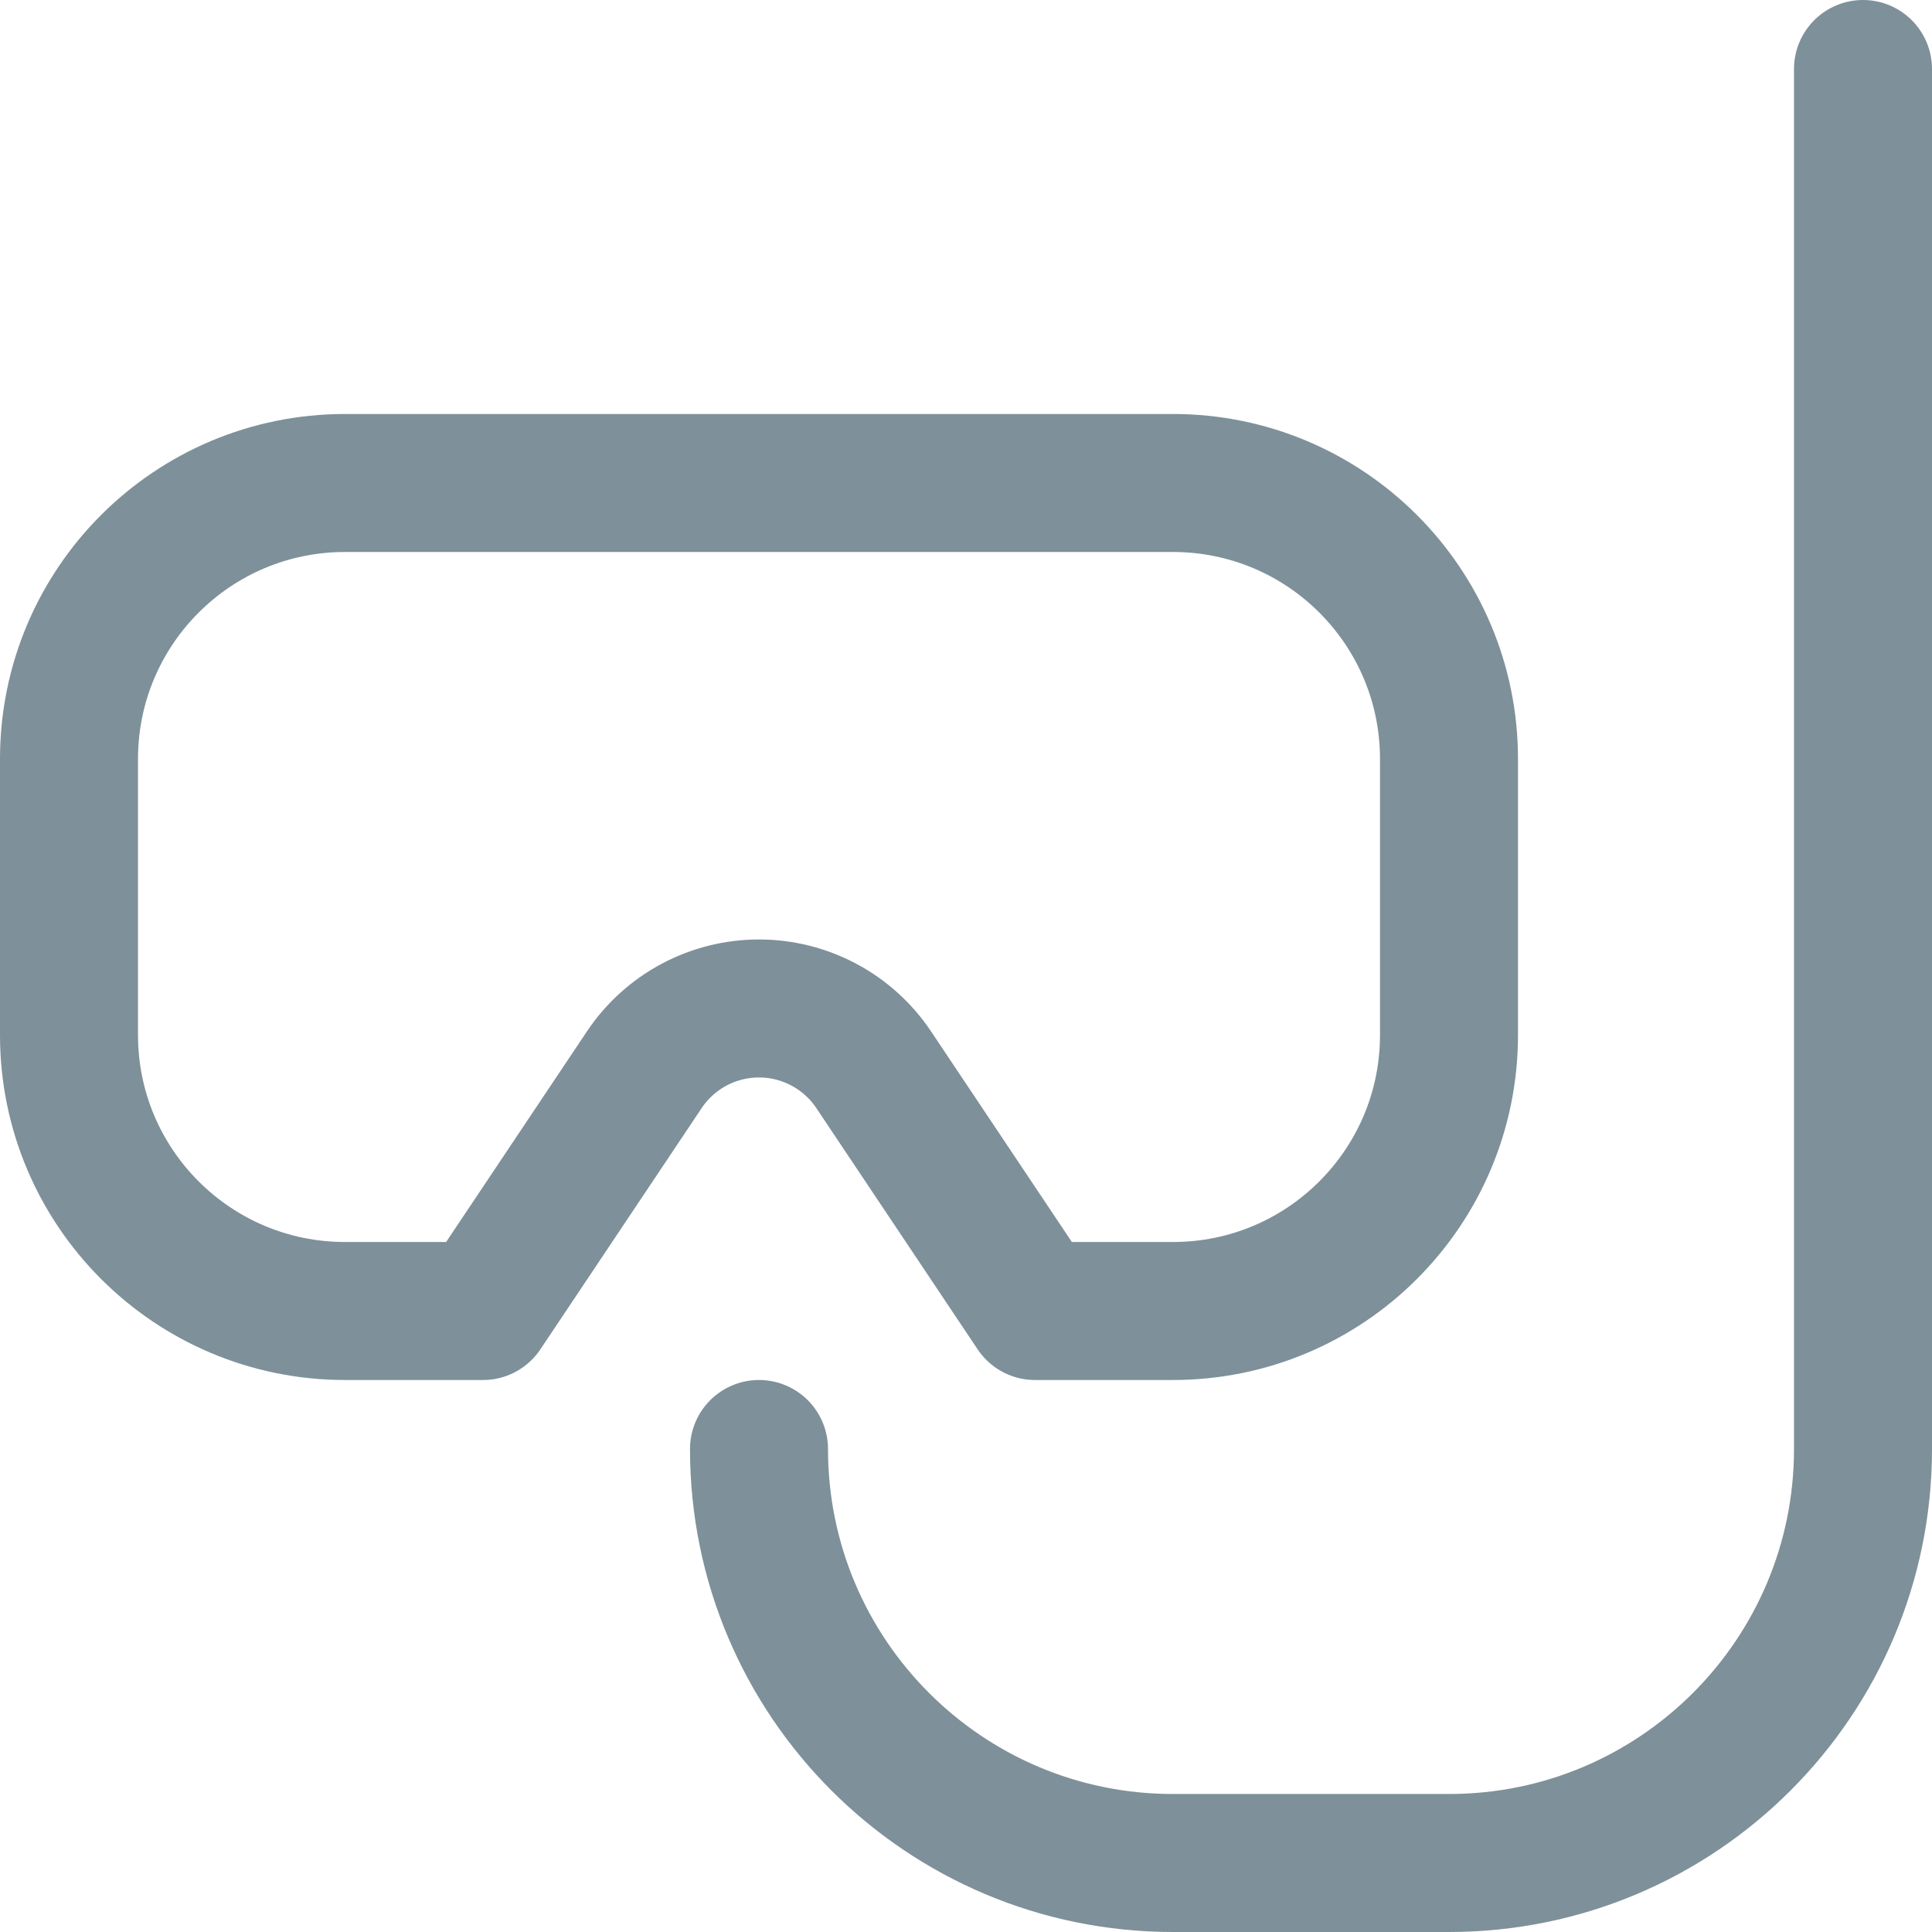
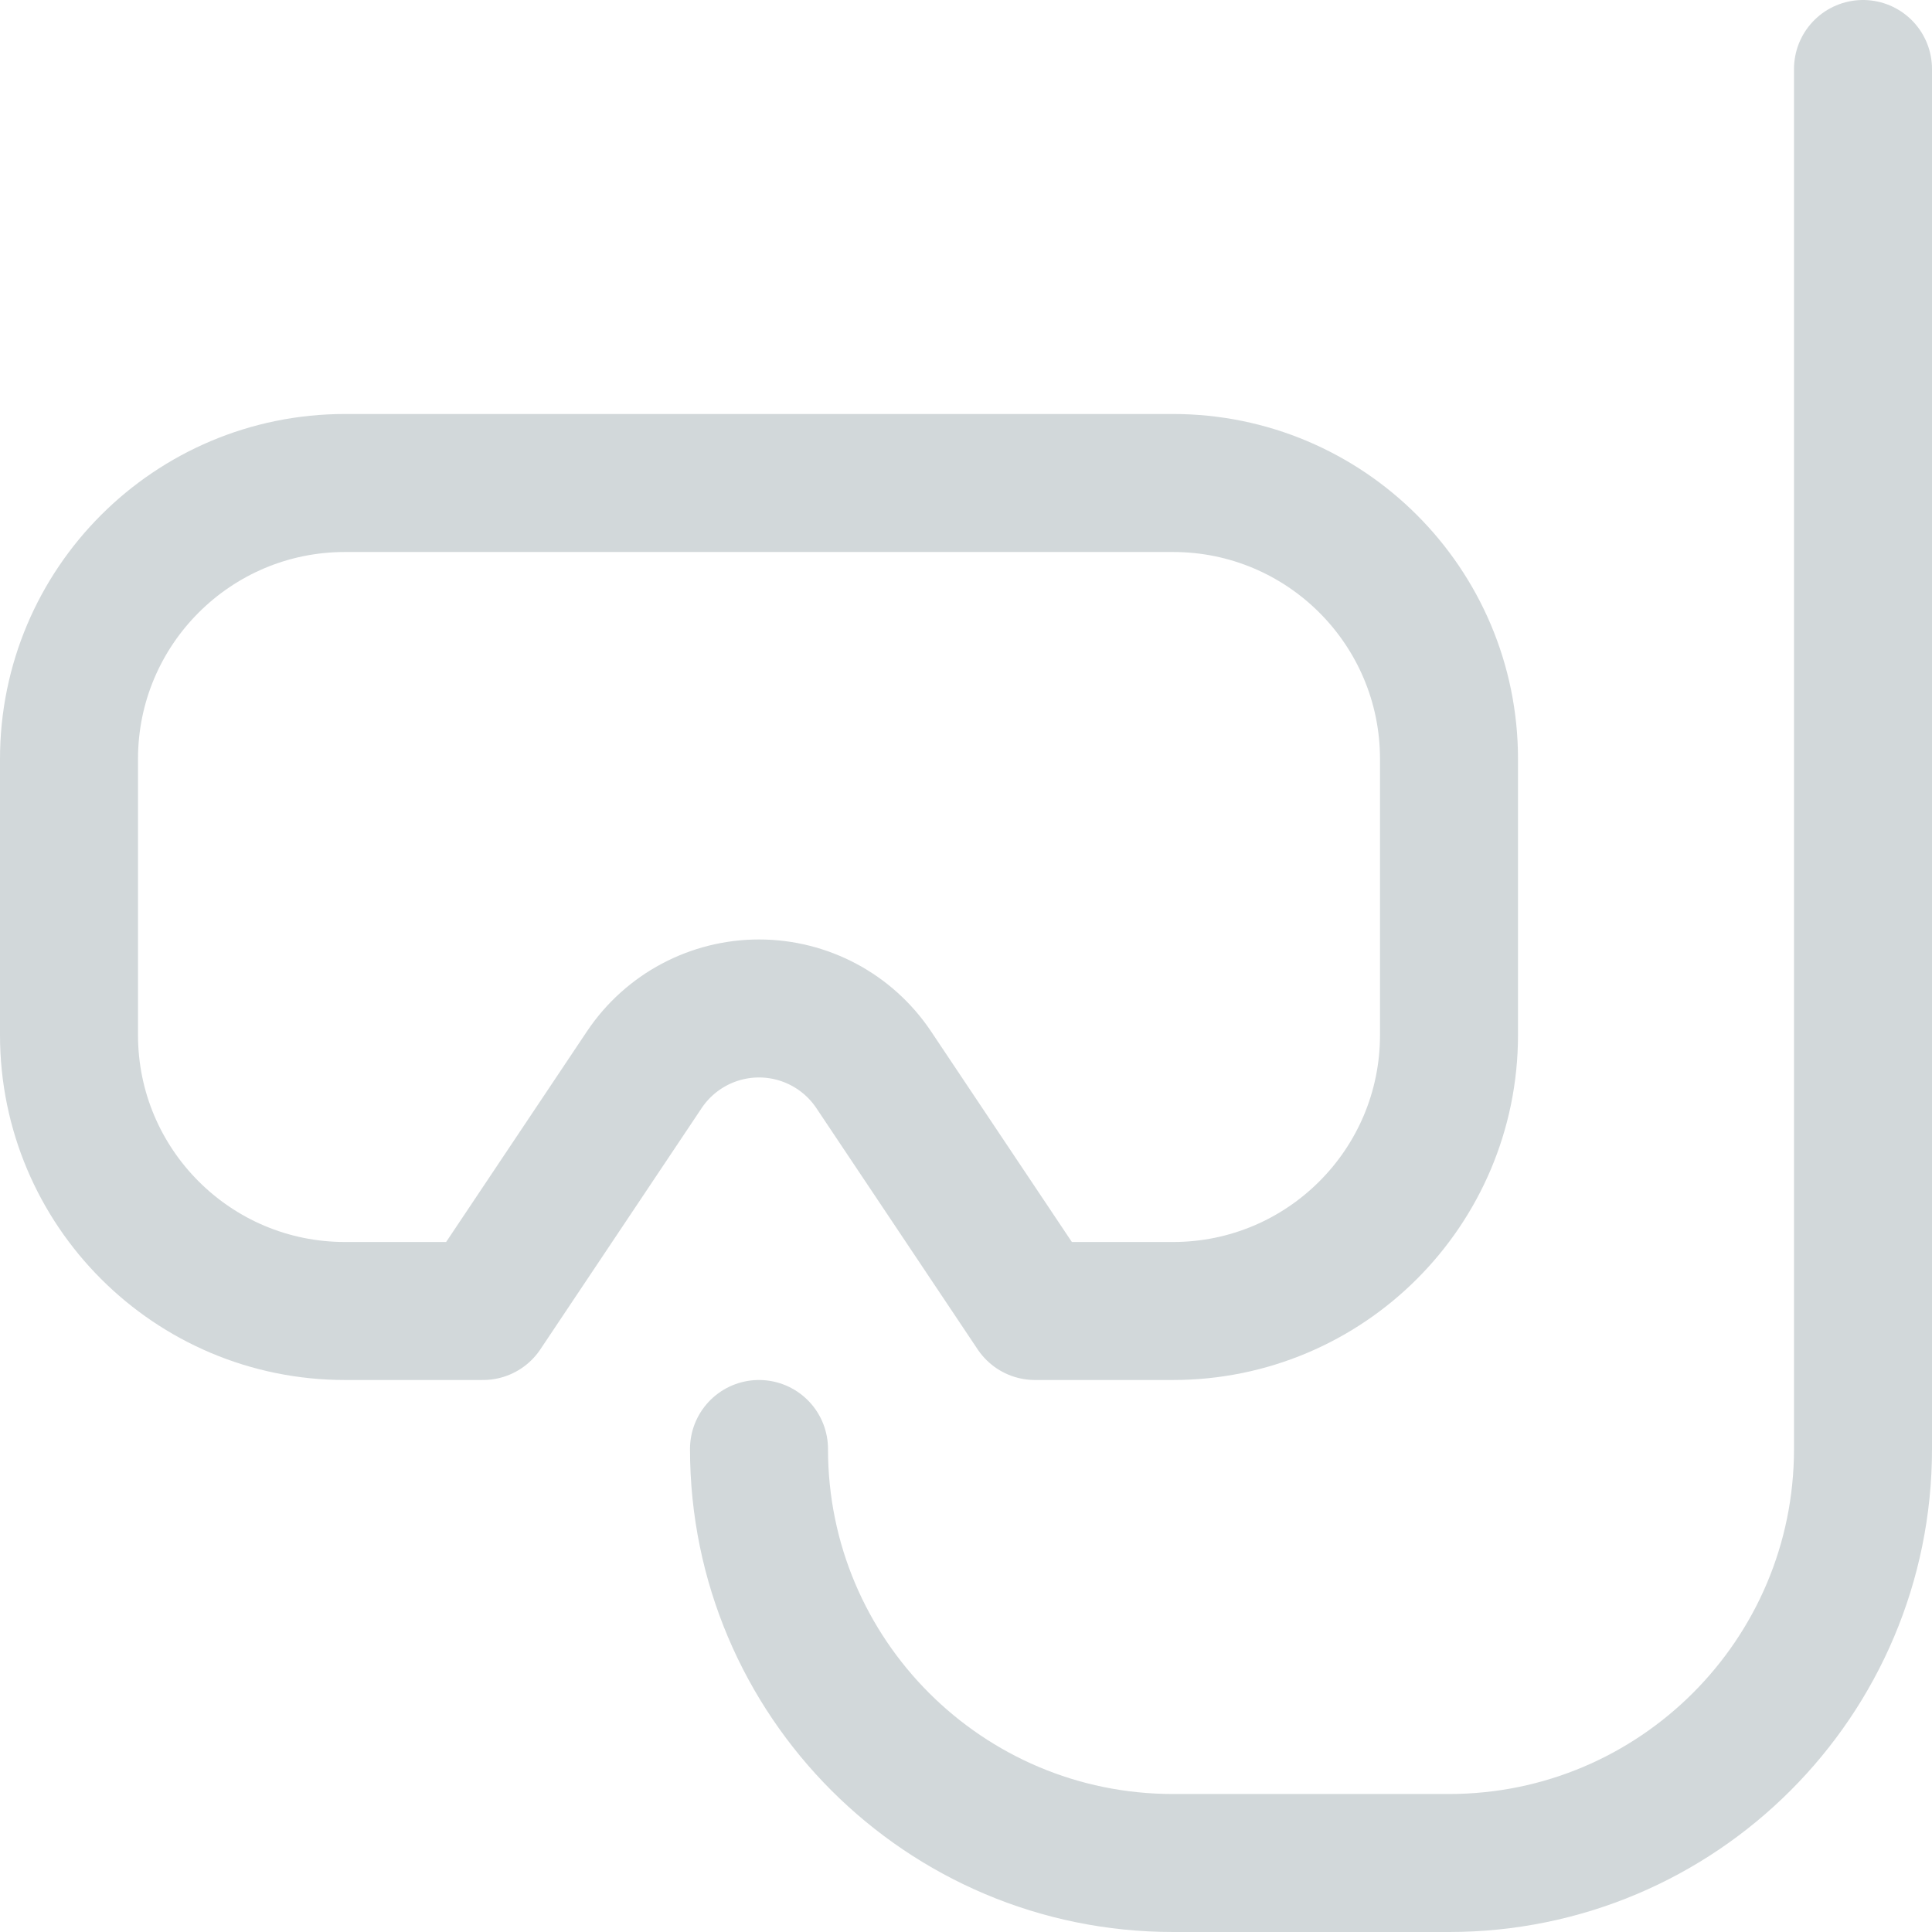
<svg xmlns="http://www.w3.org/2000/svg" viewBox="0 0 14 14">
  <g>
-     <path d="M5.5,10.5a3,3,0,0,0,3,3h2a3,3,0,0,0,3-3V.5" fill="none" stroke="#7E9099" stroke-linecap="round" stroke-linejoin="round" />
-     <path d="M10.5,5.5a2,2,0,0,0-2-2h-6a2,2,0,0,0-2,2v2a2,2,0,0,0,2,2h1L4.67,7.75a1,1,0,0,1,1.66,0L7.5,9.5h1a2,2,0,0,0,2-2Z" fill="none" stroke="#7E9099" stroke-linecap="round" stroke-linejoin="round" />
+     <path d="M5.5,10.5a3,3,0,0,0,3,3h2a3,3,0,0,0,3-3V.5" fill="none" stroke="#D2D8DA" stroke-linecap="round" stroke-linejoin="round" />
+     <path d="M10.5,5.5a2,2,0,0,0-2-2h-6a2,2,0,0,0-2,2v2a2,2,0,0,0,2,2h1L4.67,7.75a1,1,0,0,1,1.66,0L7.5,9.5h1a2,2,0,0,0,2-2Z" fill="none" stroke="#D2D8DA" stroke-linecap="round" stroke-linejoin="round" />
  </g>
</svg>
